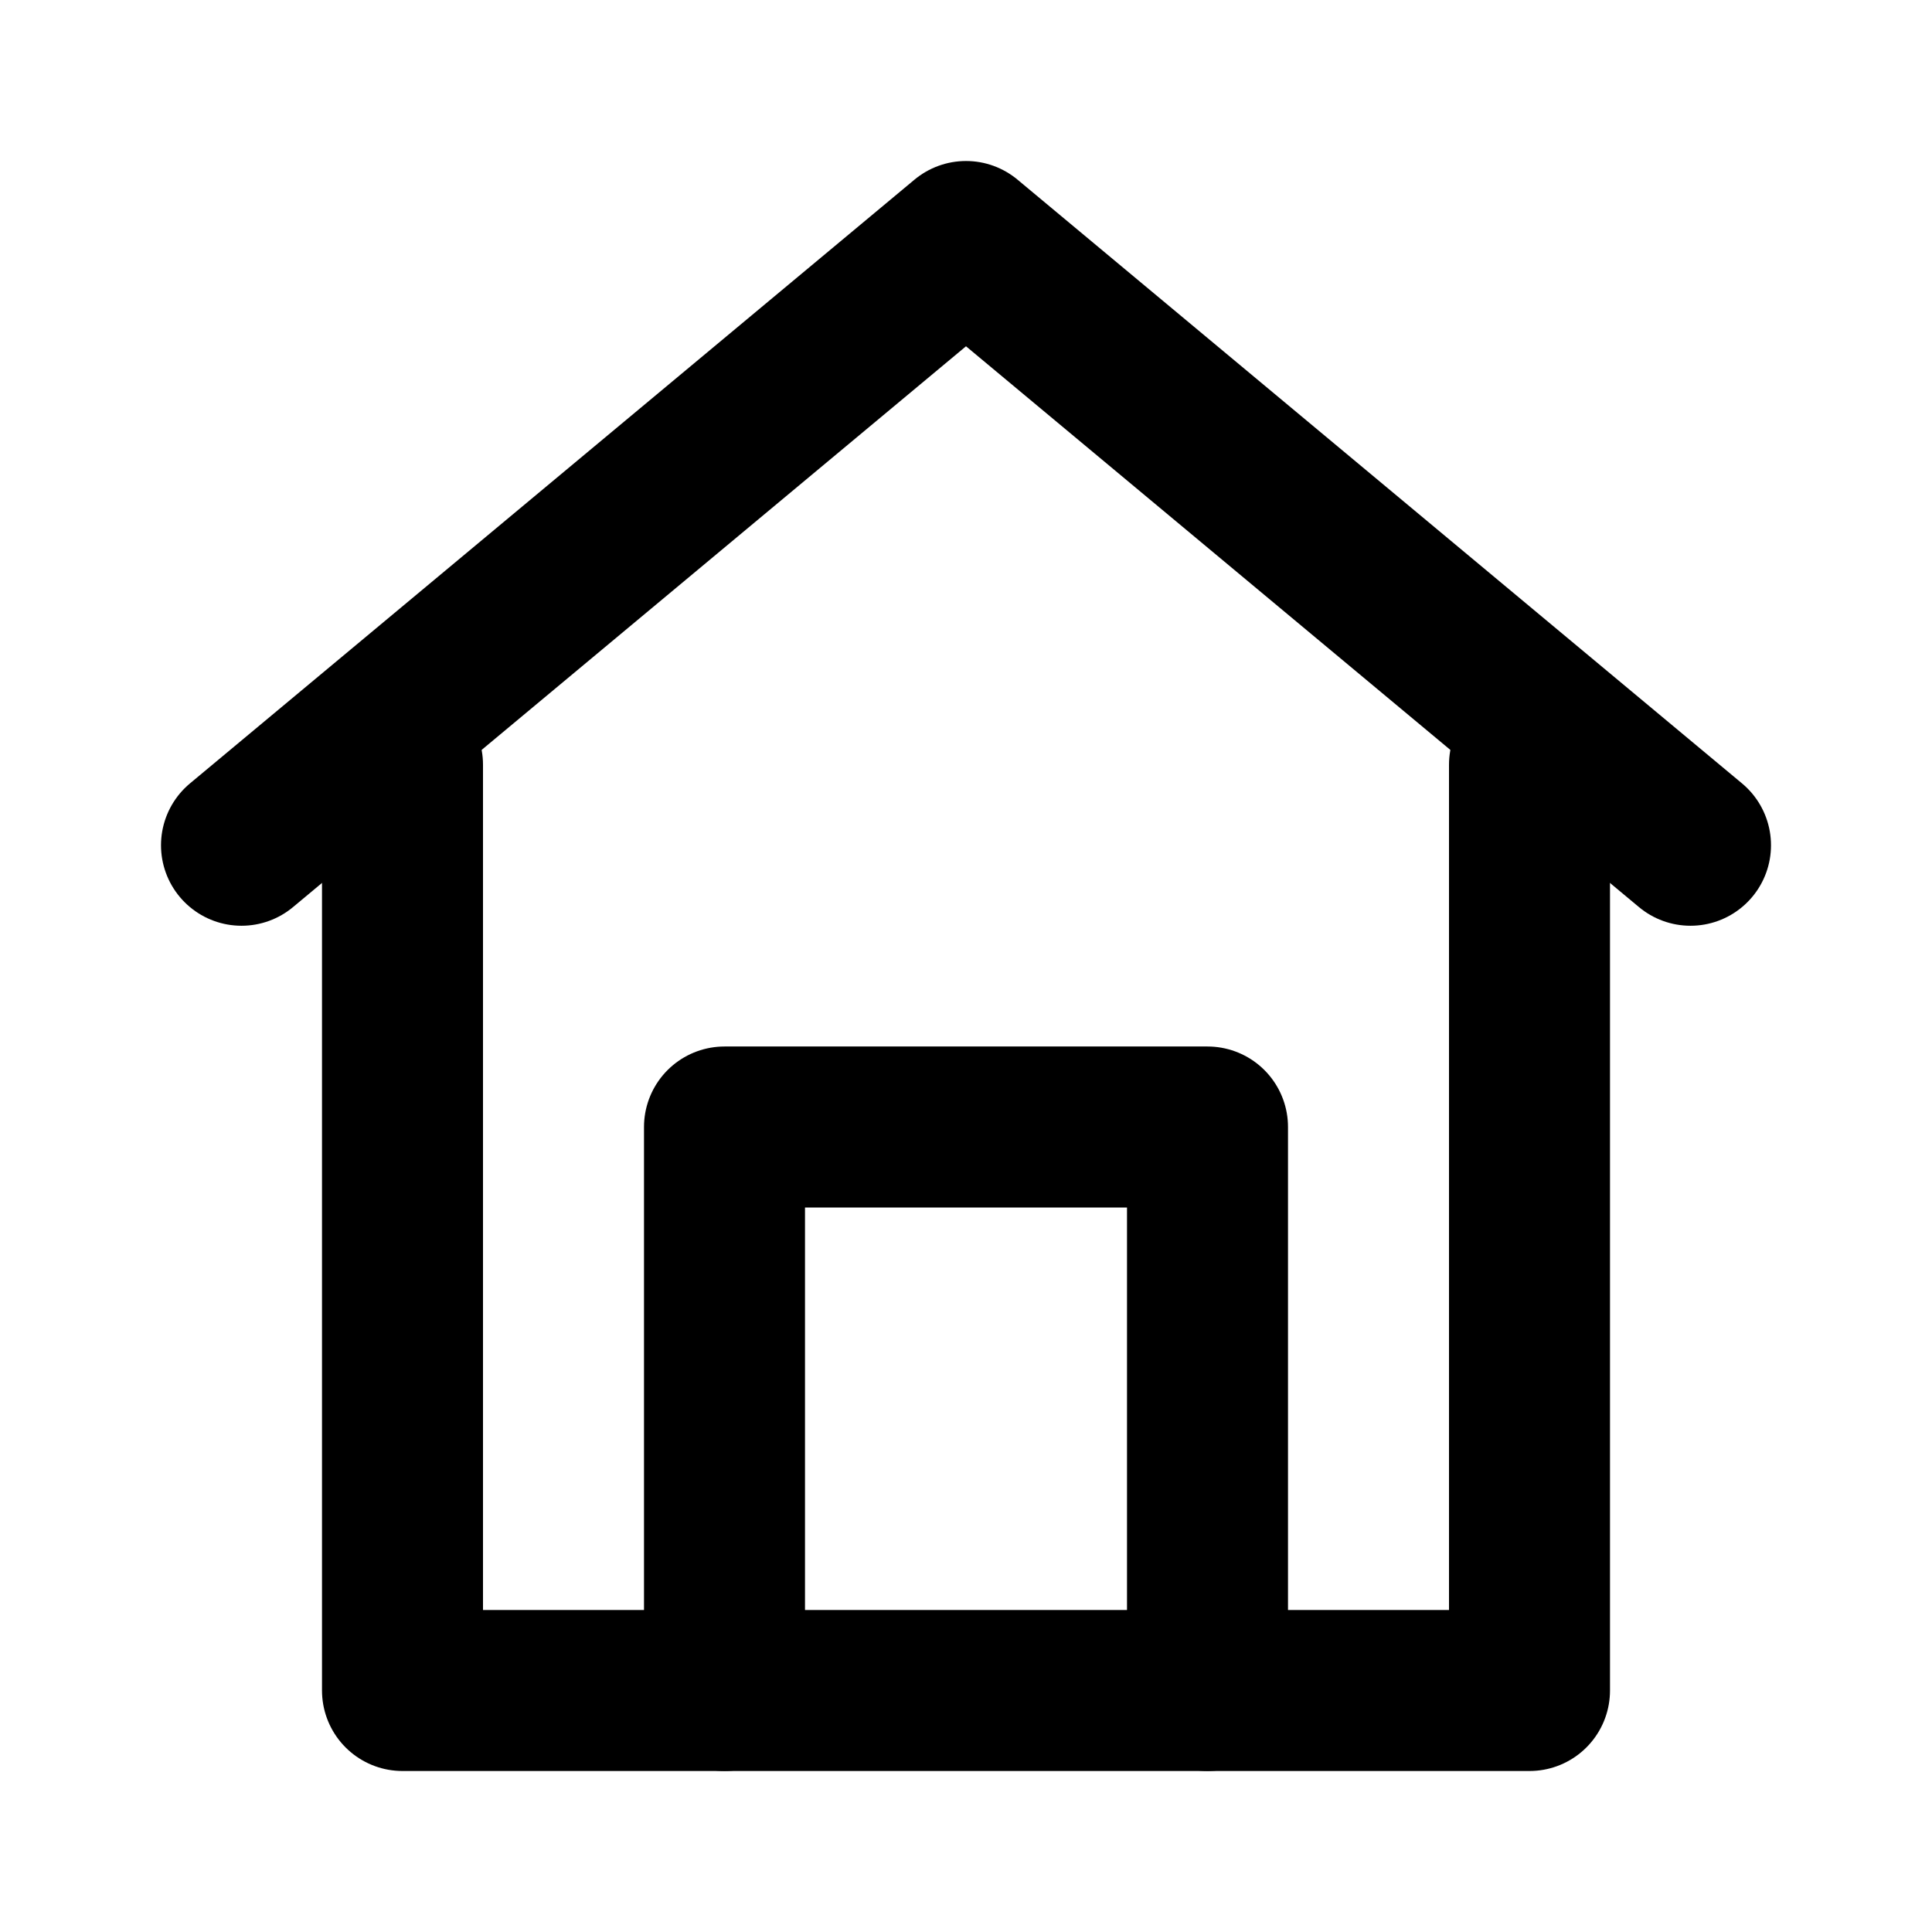
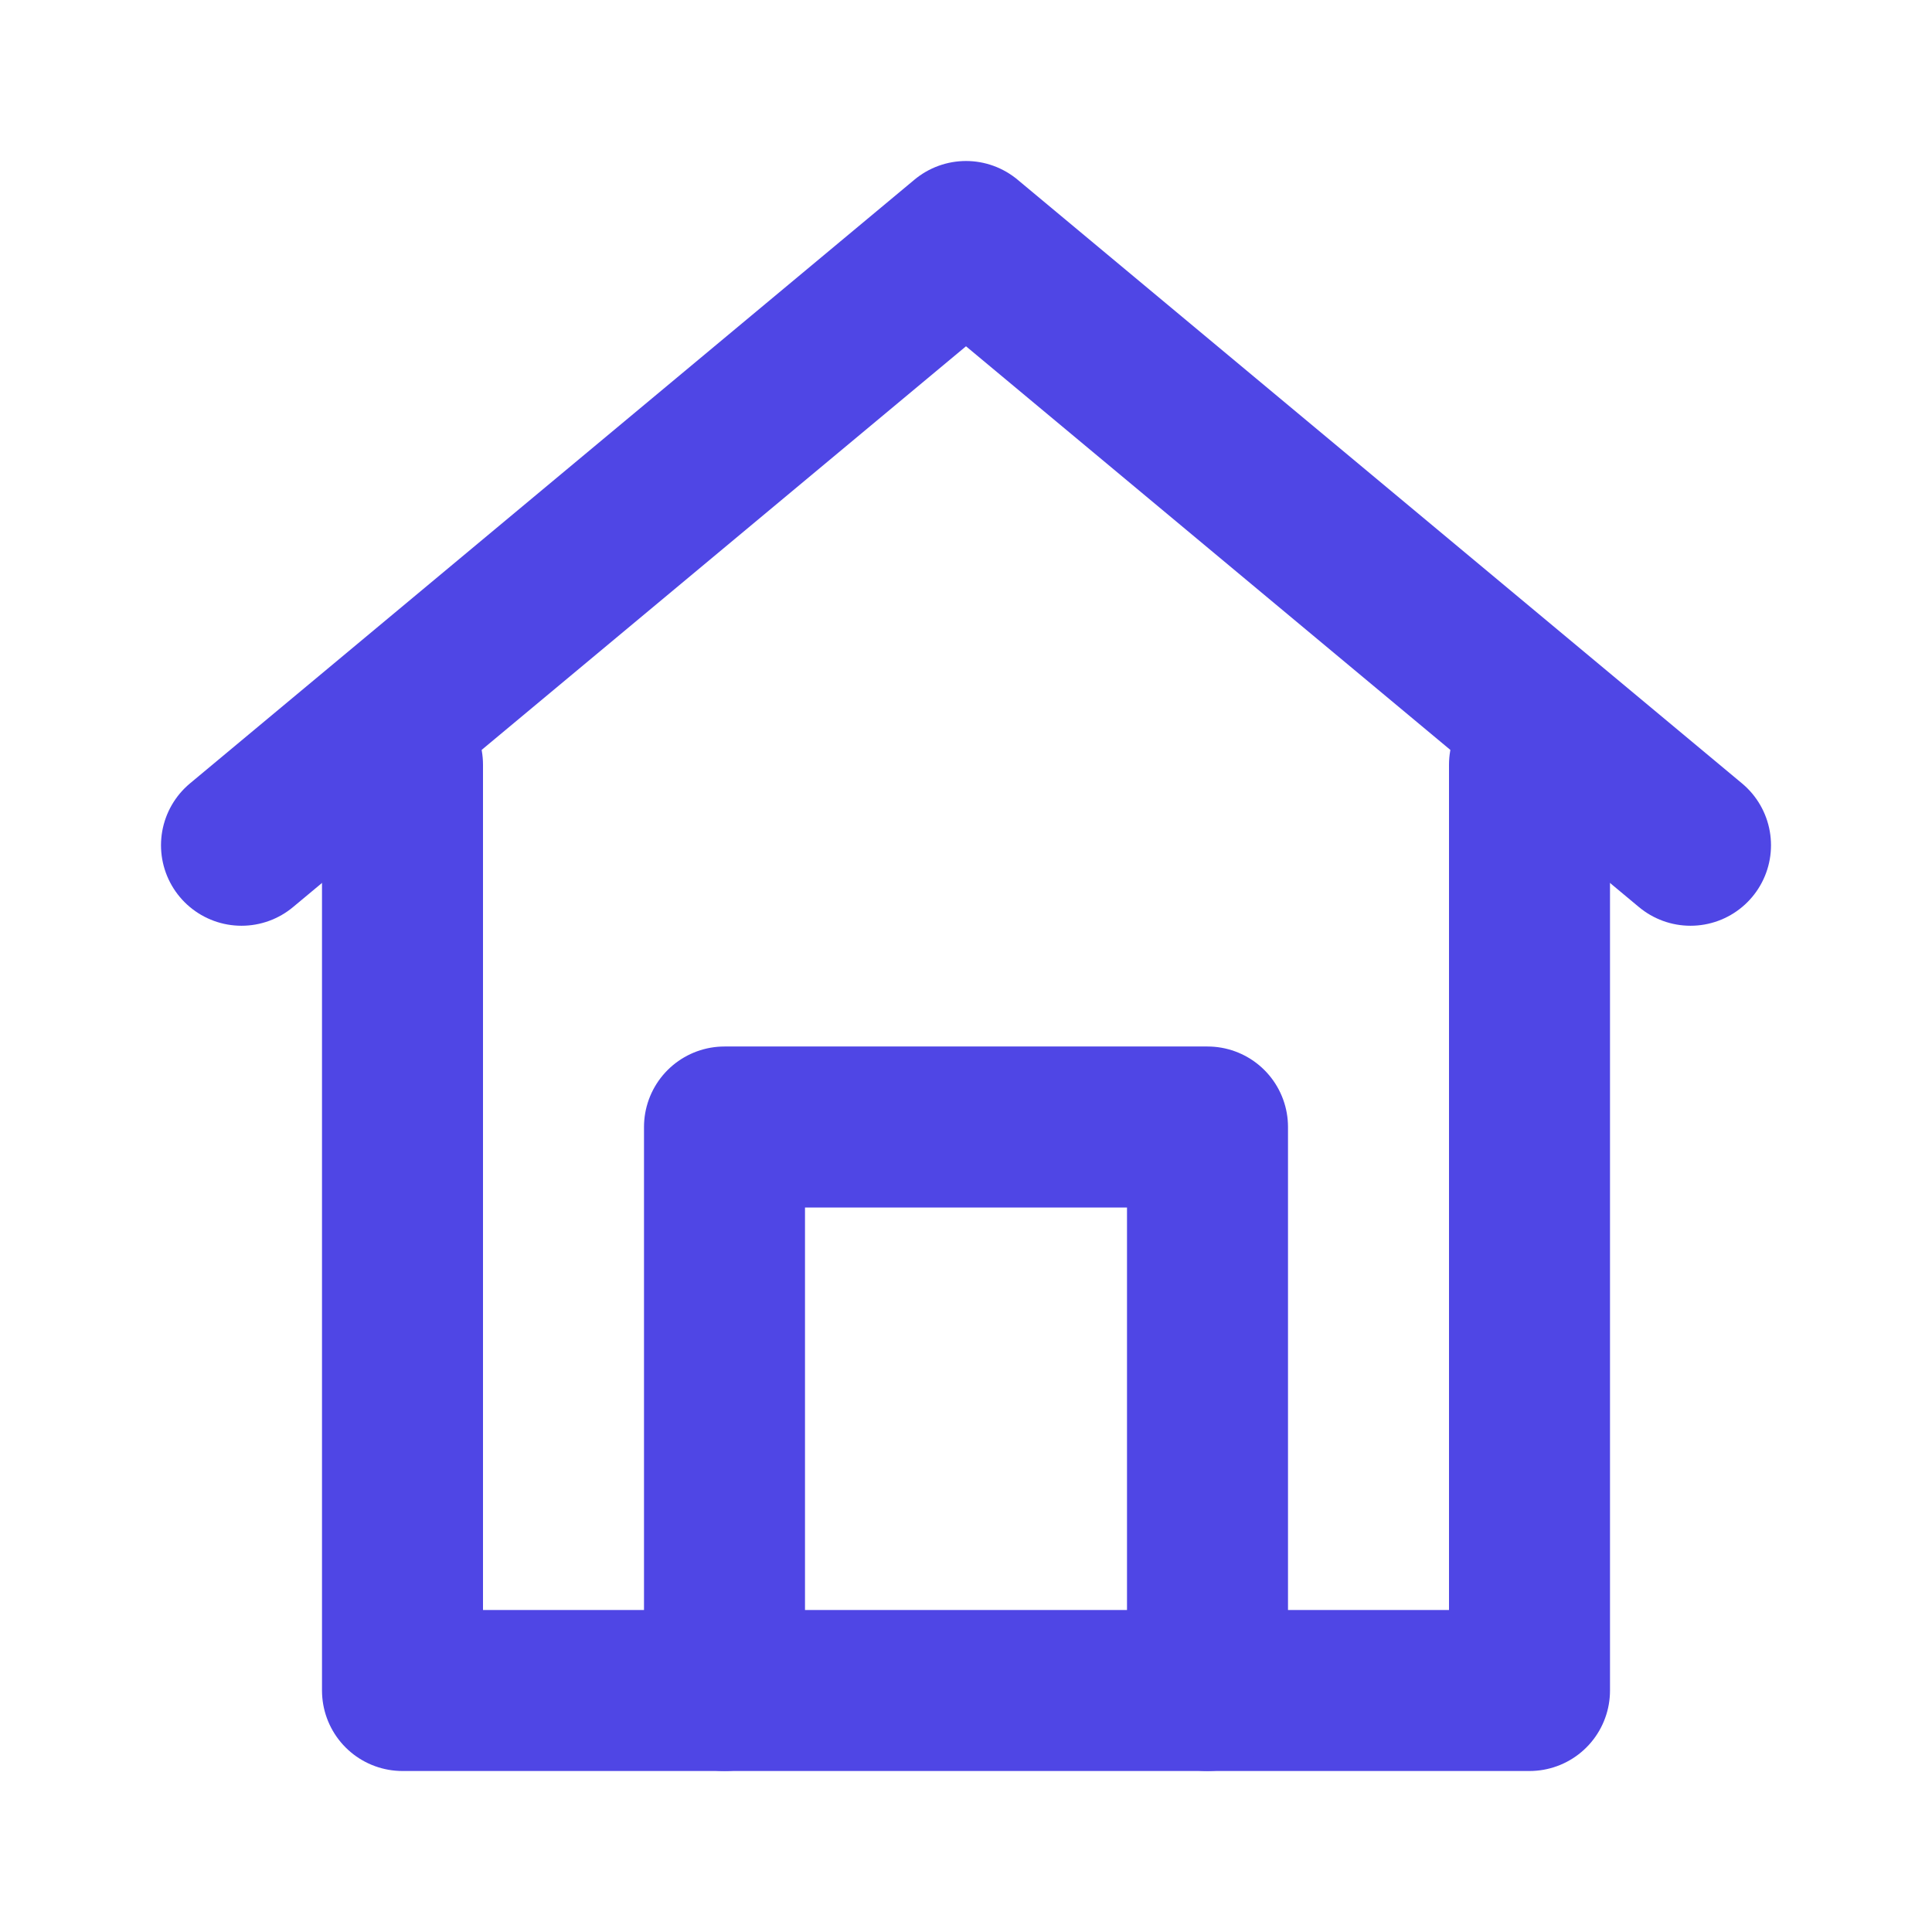
- <svg xmlns="http://www.w3.org/2000/svg" viewBox="0 0 24 24" fill="none" stroke="currentColor" stroke-width="2" stroke-linecap="round" stroke-linejoin="round">
+ <svg xmlns="http://www.w3.org/2000/svg" viewBox="0 0 24 24" fill="none" stroke="#4f46e5" stroke-width="2" stroke-linecap="round" stroke-linejoin="round">
  <path d="M3 10.5 12 3l9 7.5" />
  <path d="M5 9.5V21h14V9.5" />
  <path d="M9 21v-7h6v7" />
</svg>
